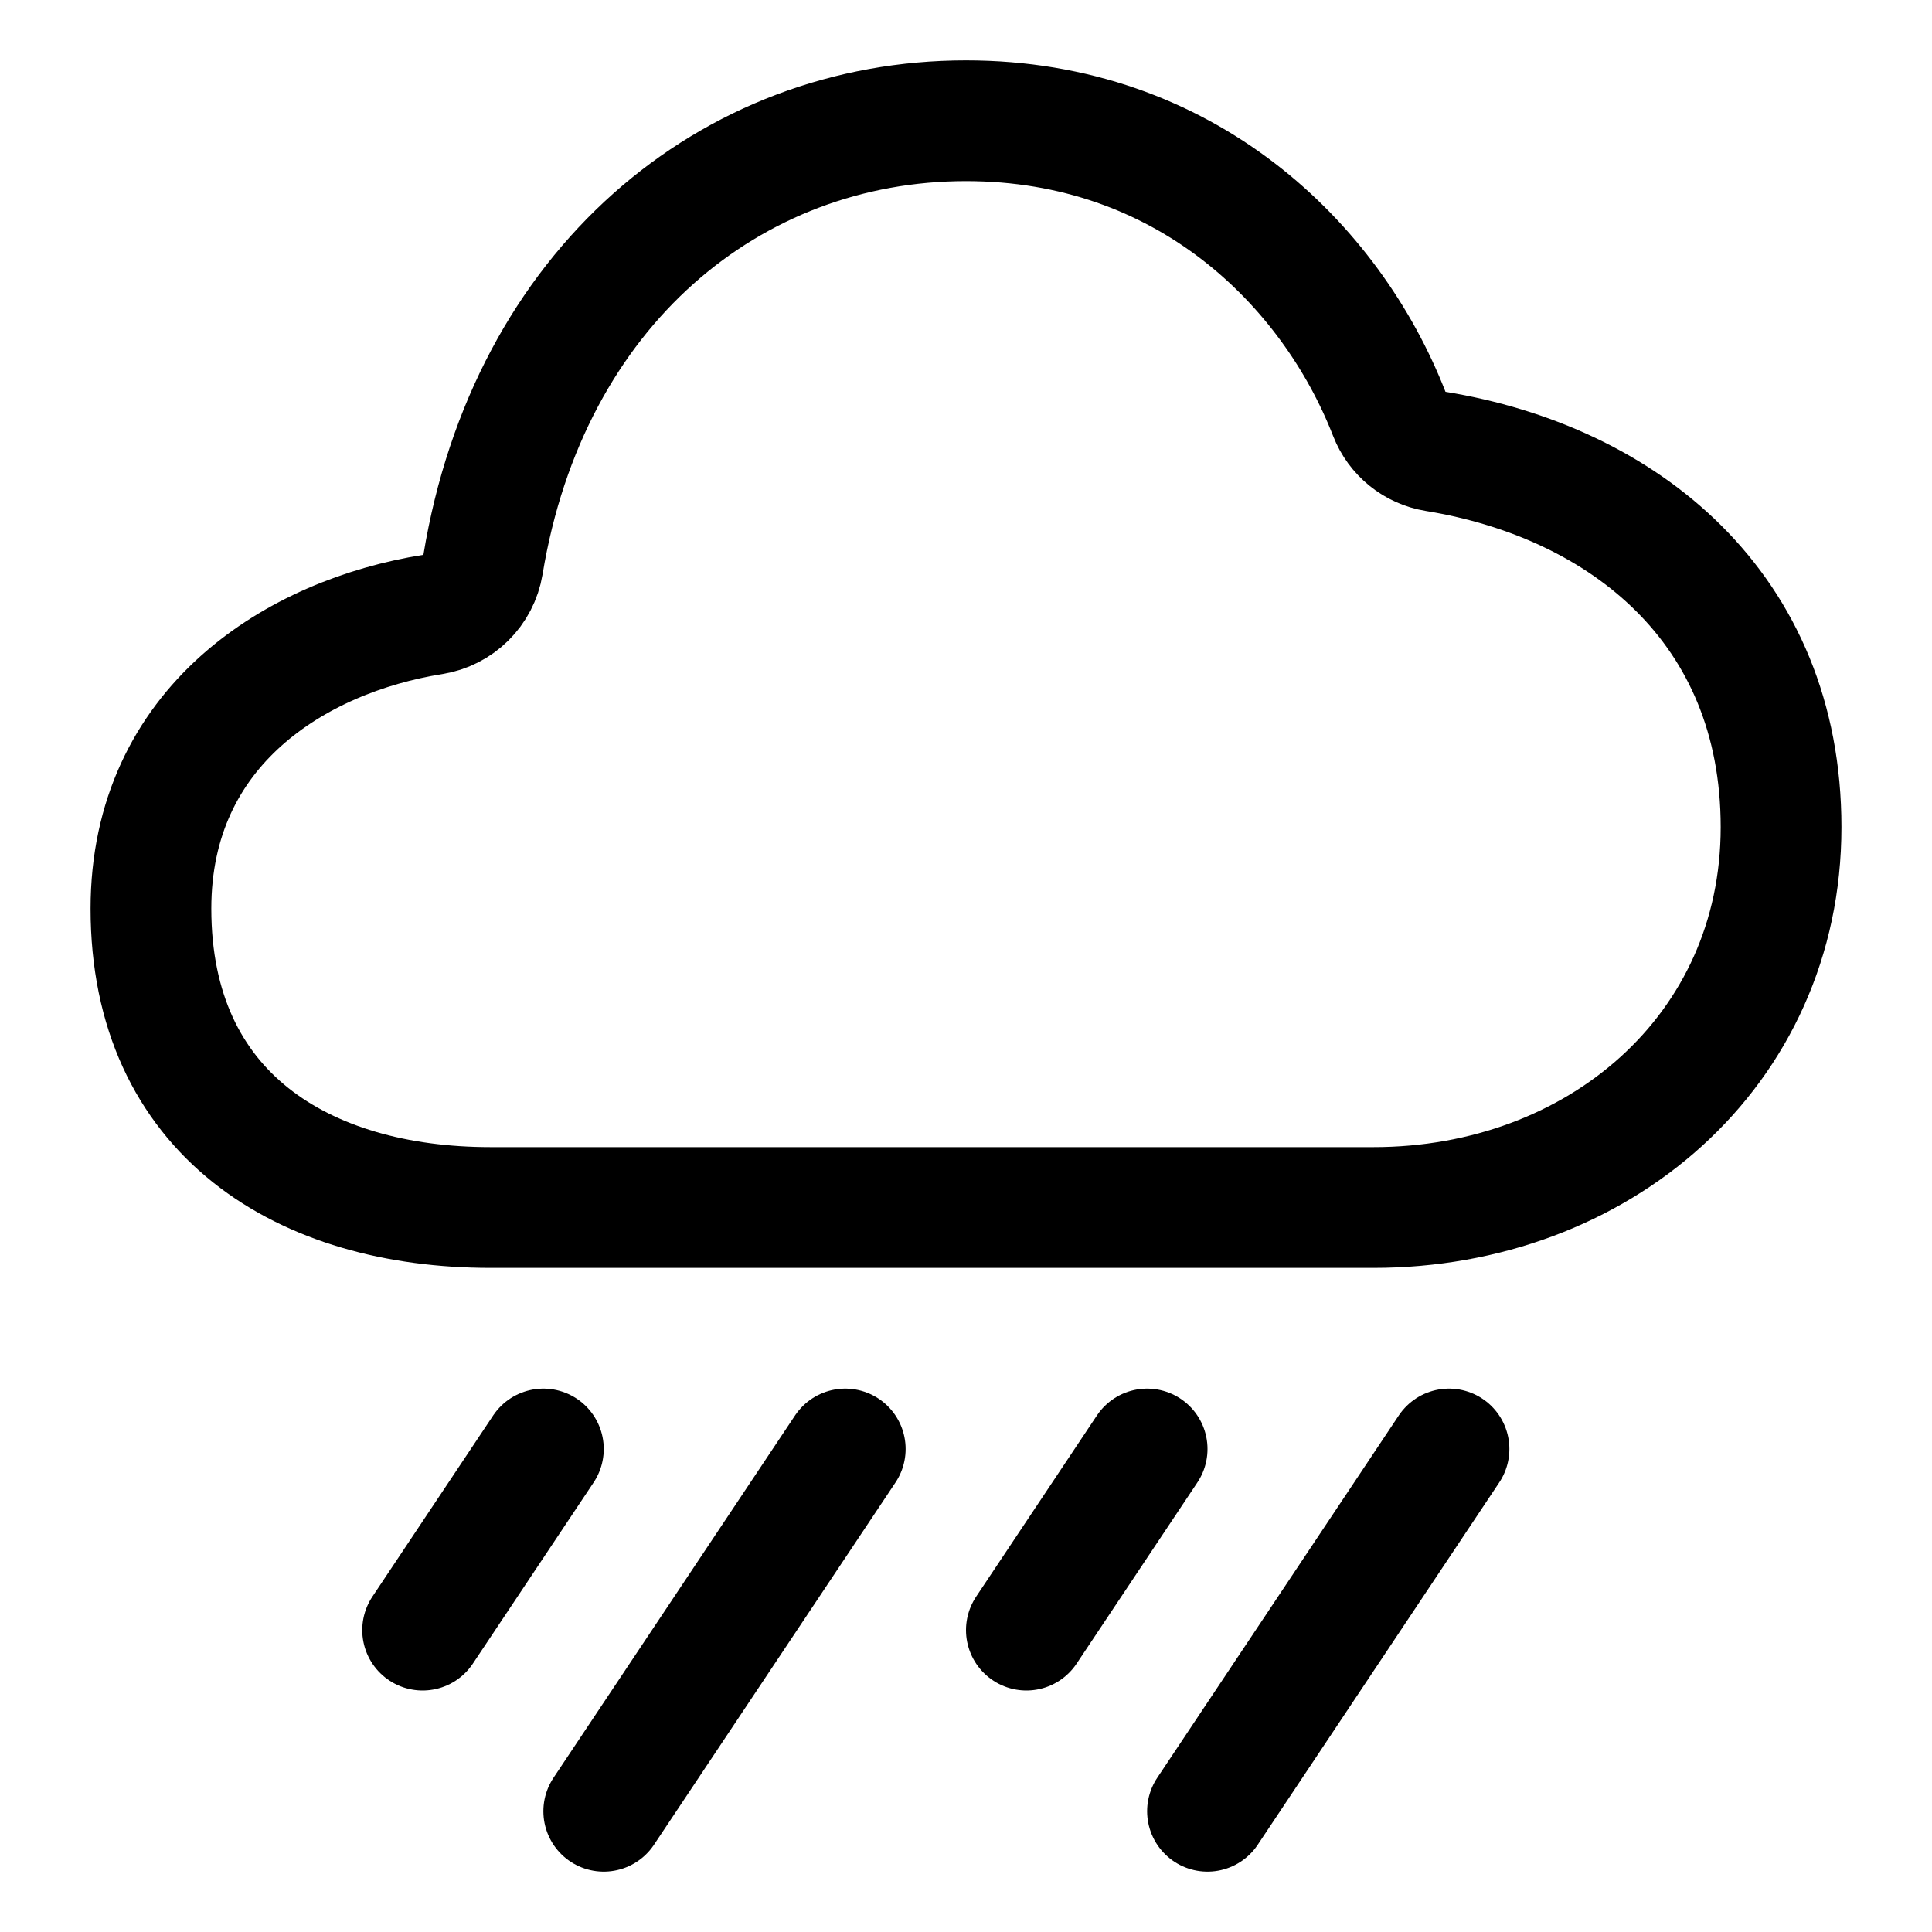
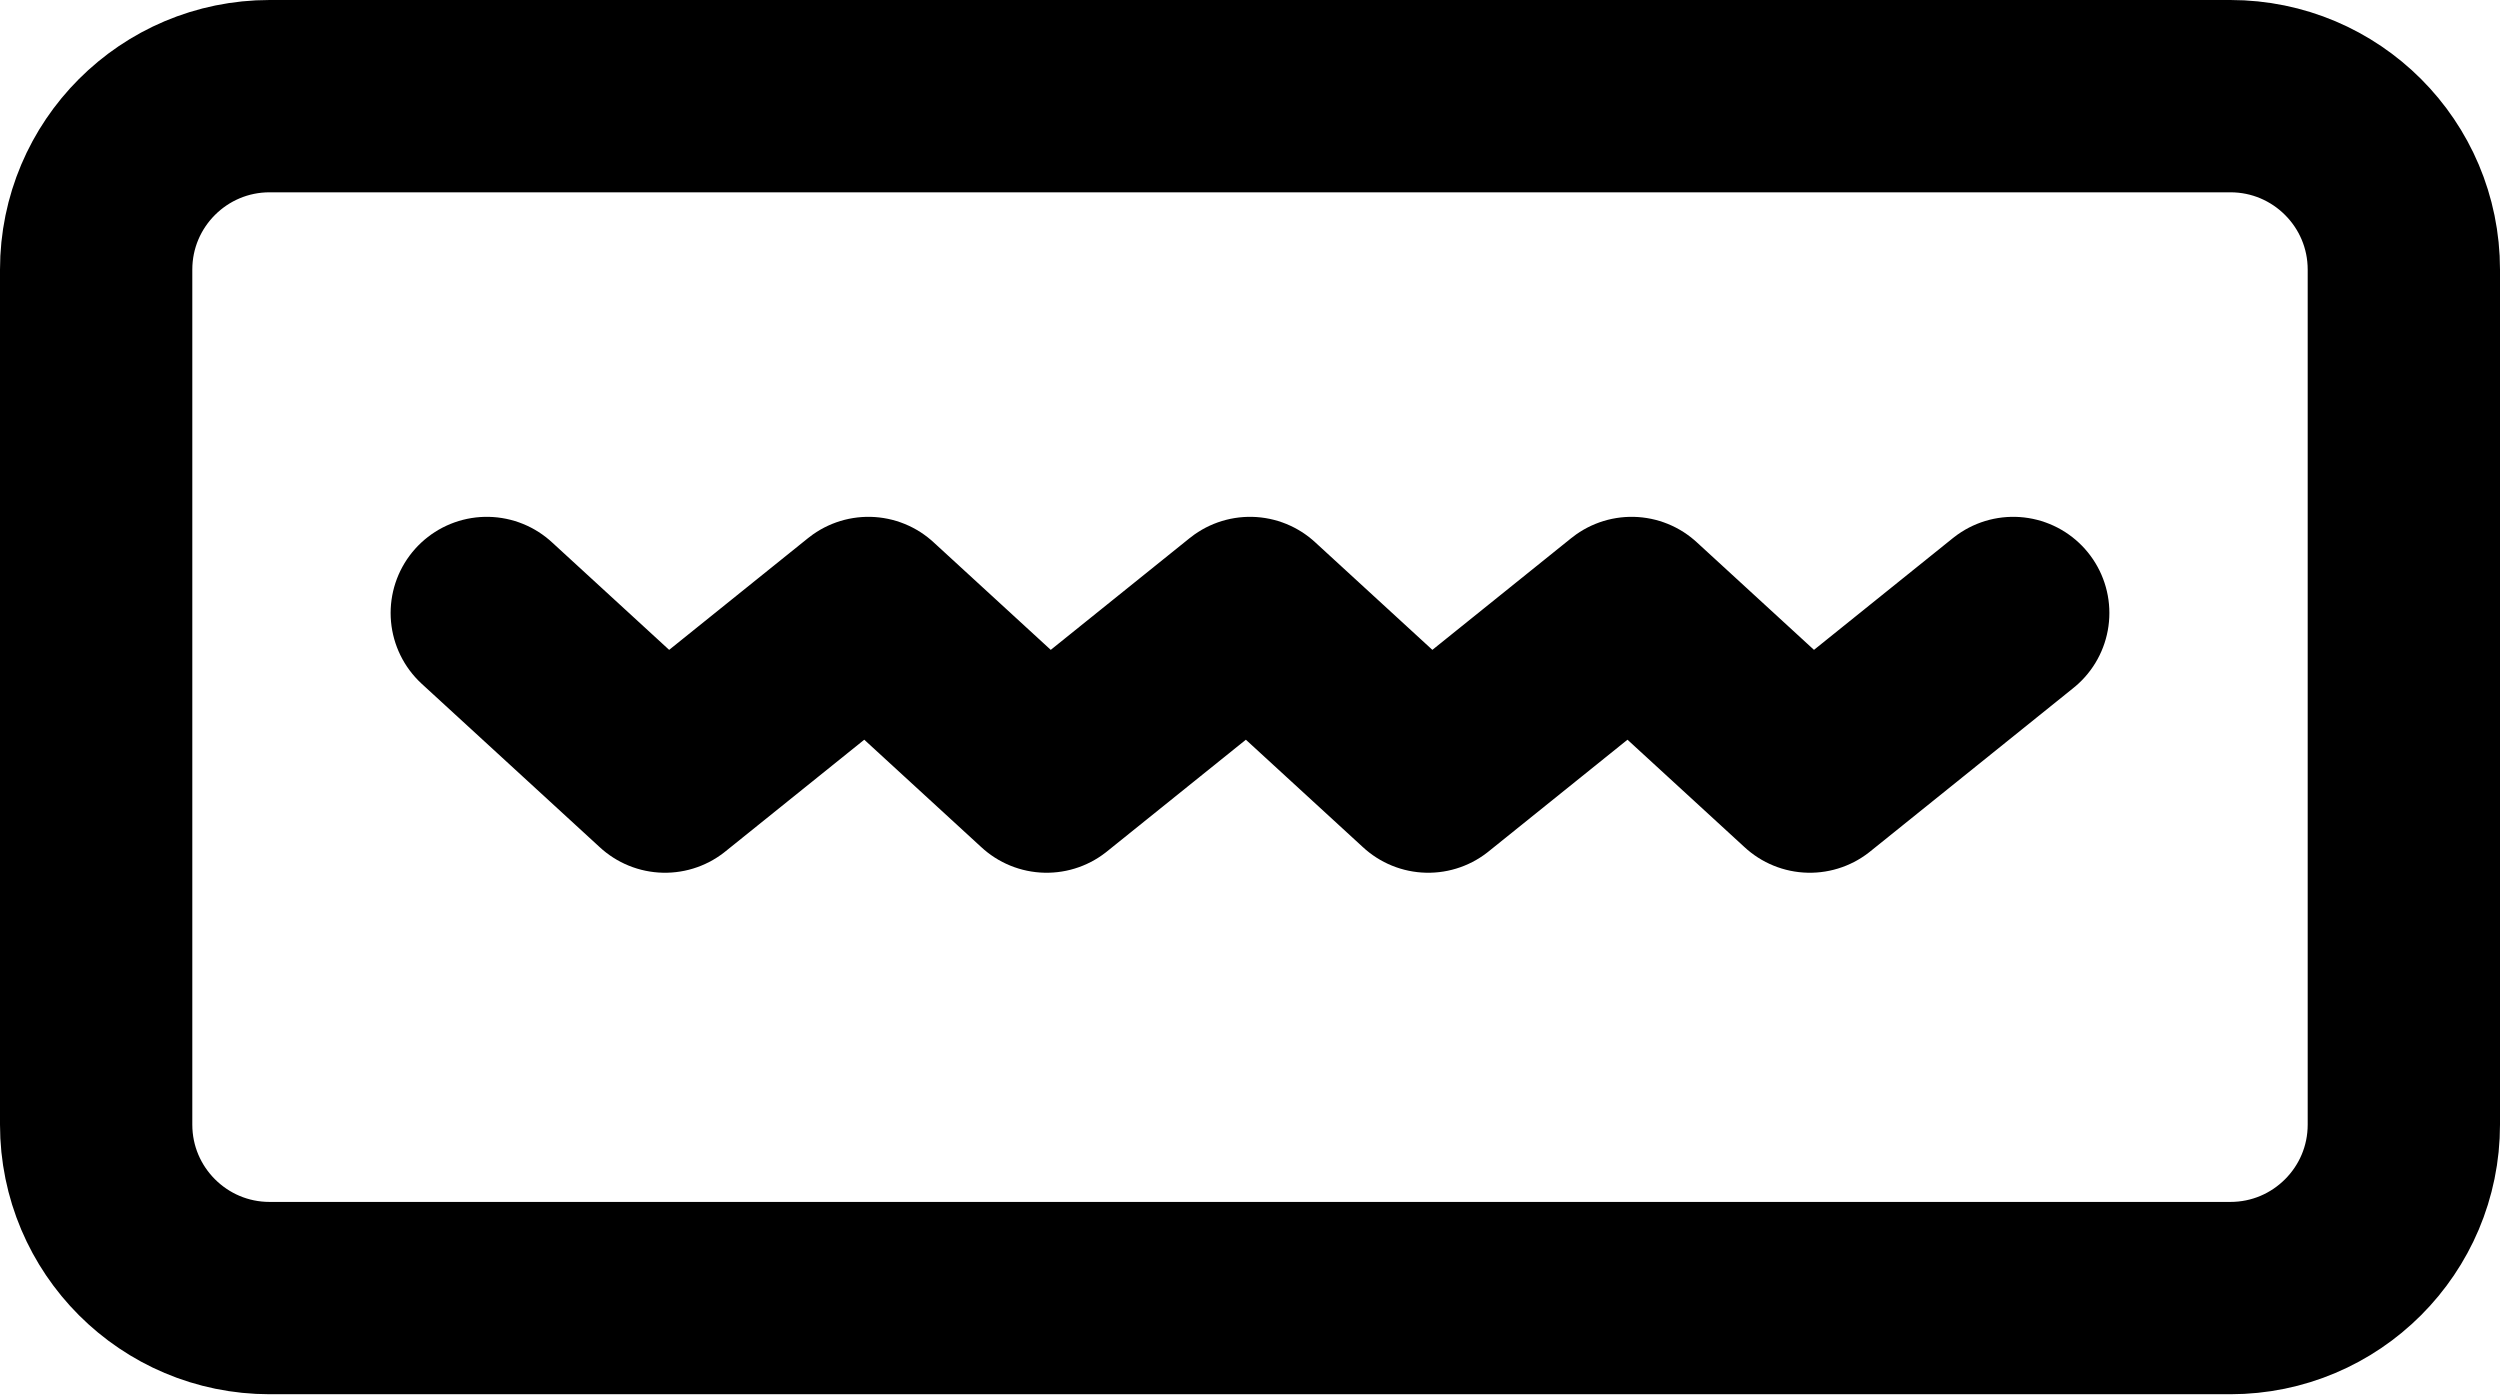
- <svg xmlns="http://www.w3.org/2000/svg" class="ionicon" viewBox="0 0 512 512">
-   <path d="M114.61 162.85A16.07 16.07 0 00128 149.6C140.09 76.17 193.63 32 256 32c57.93 0 96.62 37.75 112.2 77.74a15.84 15.84 0 0012.2 9.87c50 8.15 91.6 41.54 91.6 99.59 0 59.4-48.6 100.8-108 100.8H130c-49.5 0-90-24.7-90-79.2 0-48.47 38.67-72.22 74.61-77.95z" fill="none" stroke="currentColor" stroke-linejoin="round" stroke-width="32" />
-   <path fill="none" stroke="currentColor" stroke-linecap="round" stroke-linejoin="round" stroke-width="32" d="M144 384l-32 48M224 384l-64 96M304 384l-32 48M384 384l-64 96" />
+ <svg xmlns="http://www.w3.org/2000/svg" width="416px" height="232px" viewBox="0 0 416 232" version="1.1">
+   <g stroke="none" stroke-width="1" fill="none" fill-rule="evenodd" stroke-linejoin="round">
+     <g transform="translate(16, 16)" stroke="currentColor" stroke-width="32">
+       <rect x="0" y="0" width="384" height="200" rx="28.87" />
+       <polyline stroke-linecap="round" points="65 86 94.659 113.225 128.5 86 158.159 113.225 192 86 221.659 113.225 255.5 86 285.159 113.225 319 86" />
+     </g>
+   </g>
</svg>
